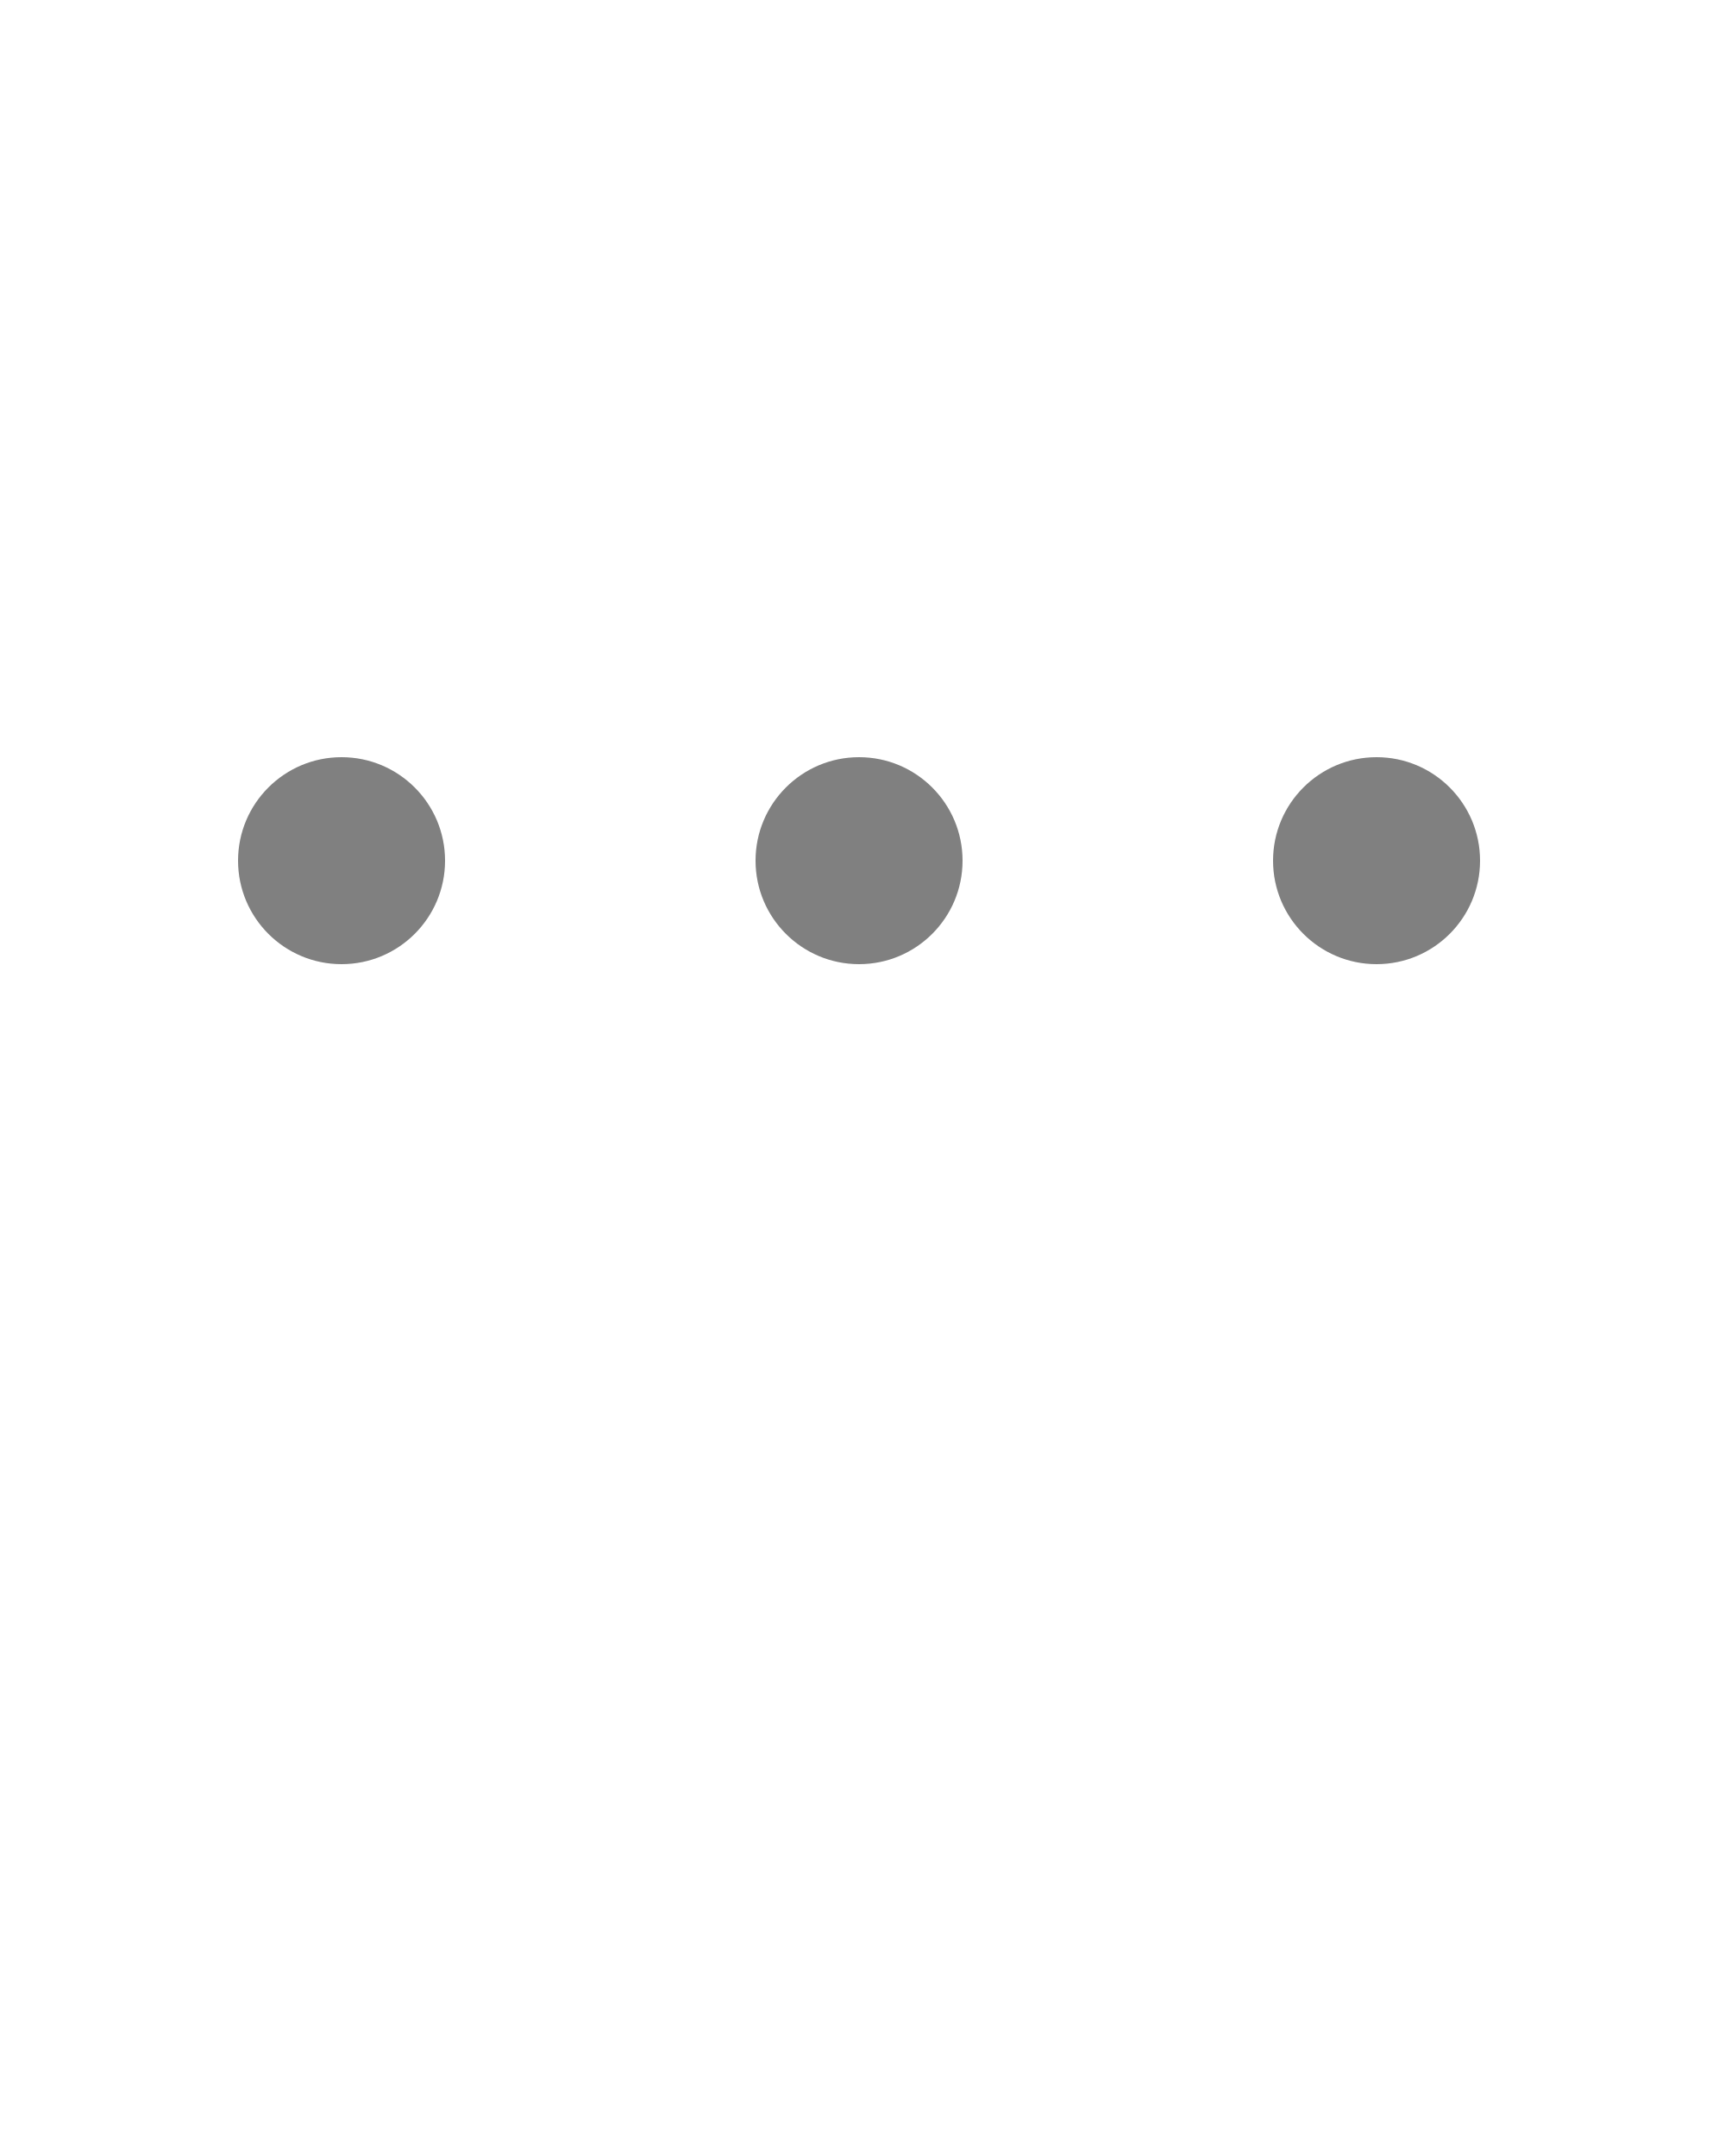
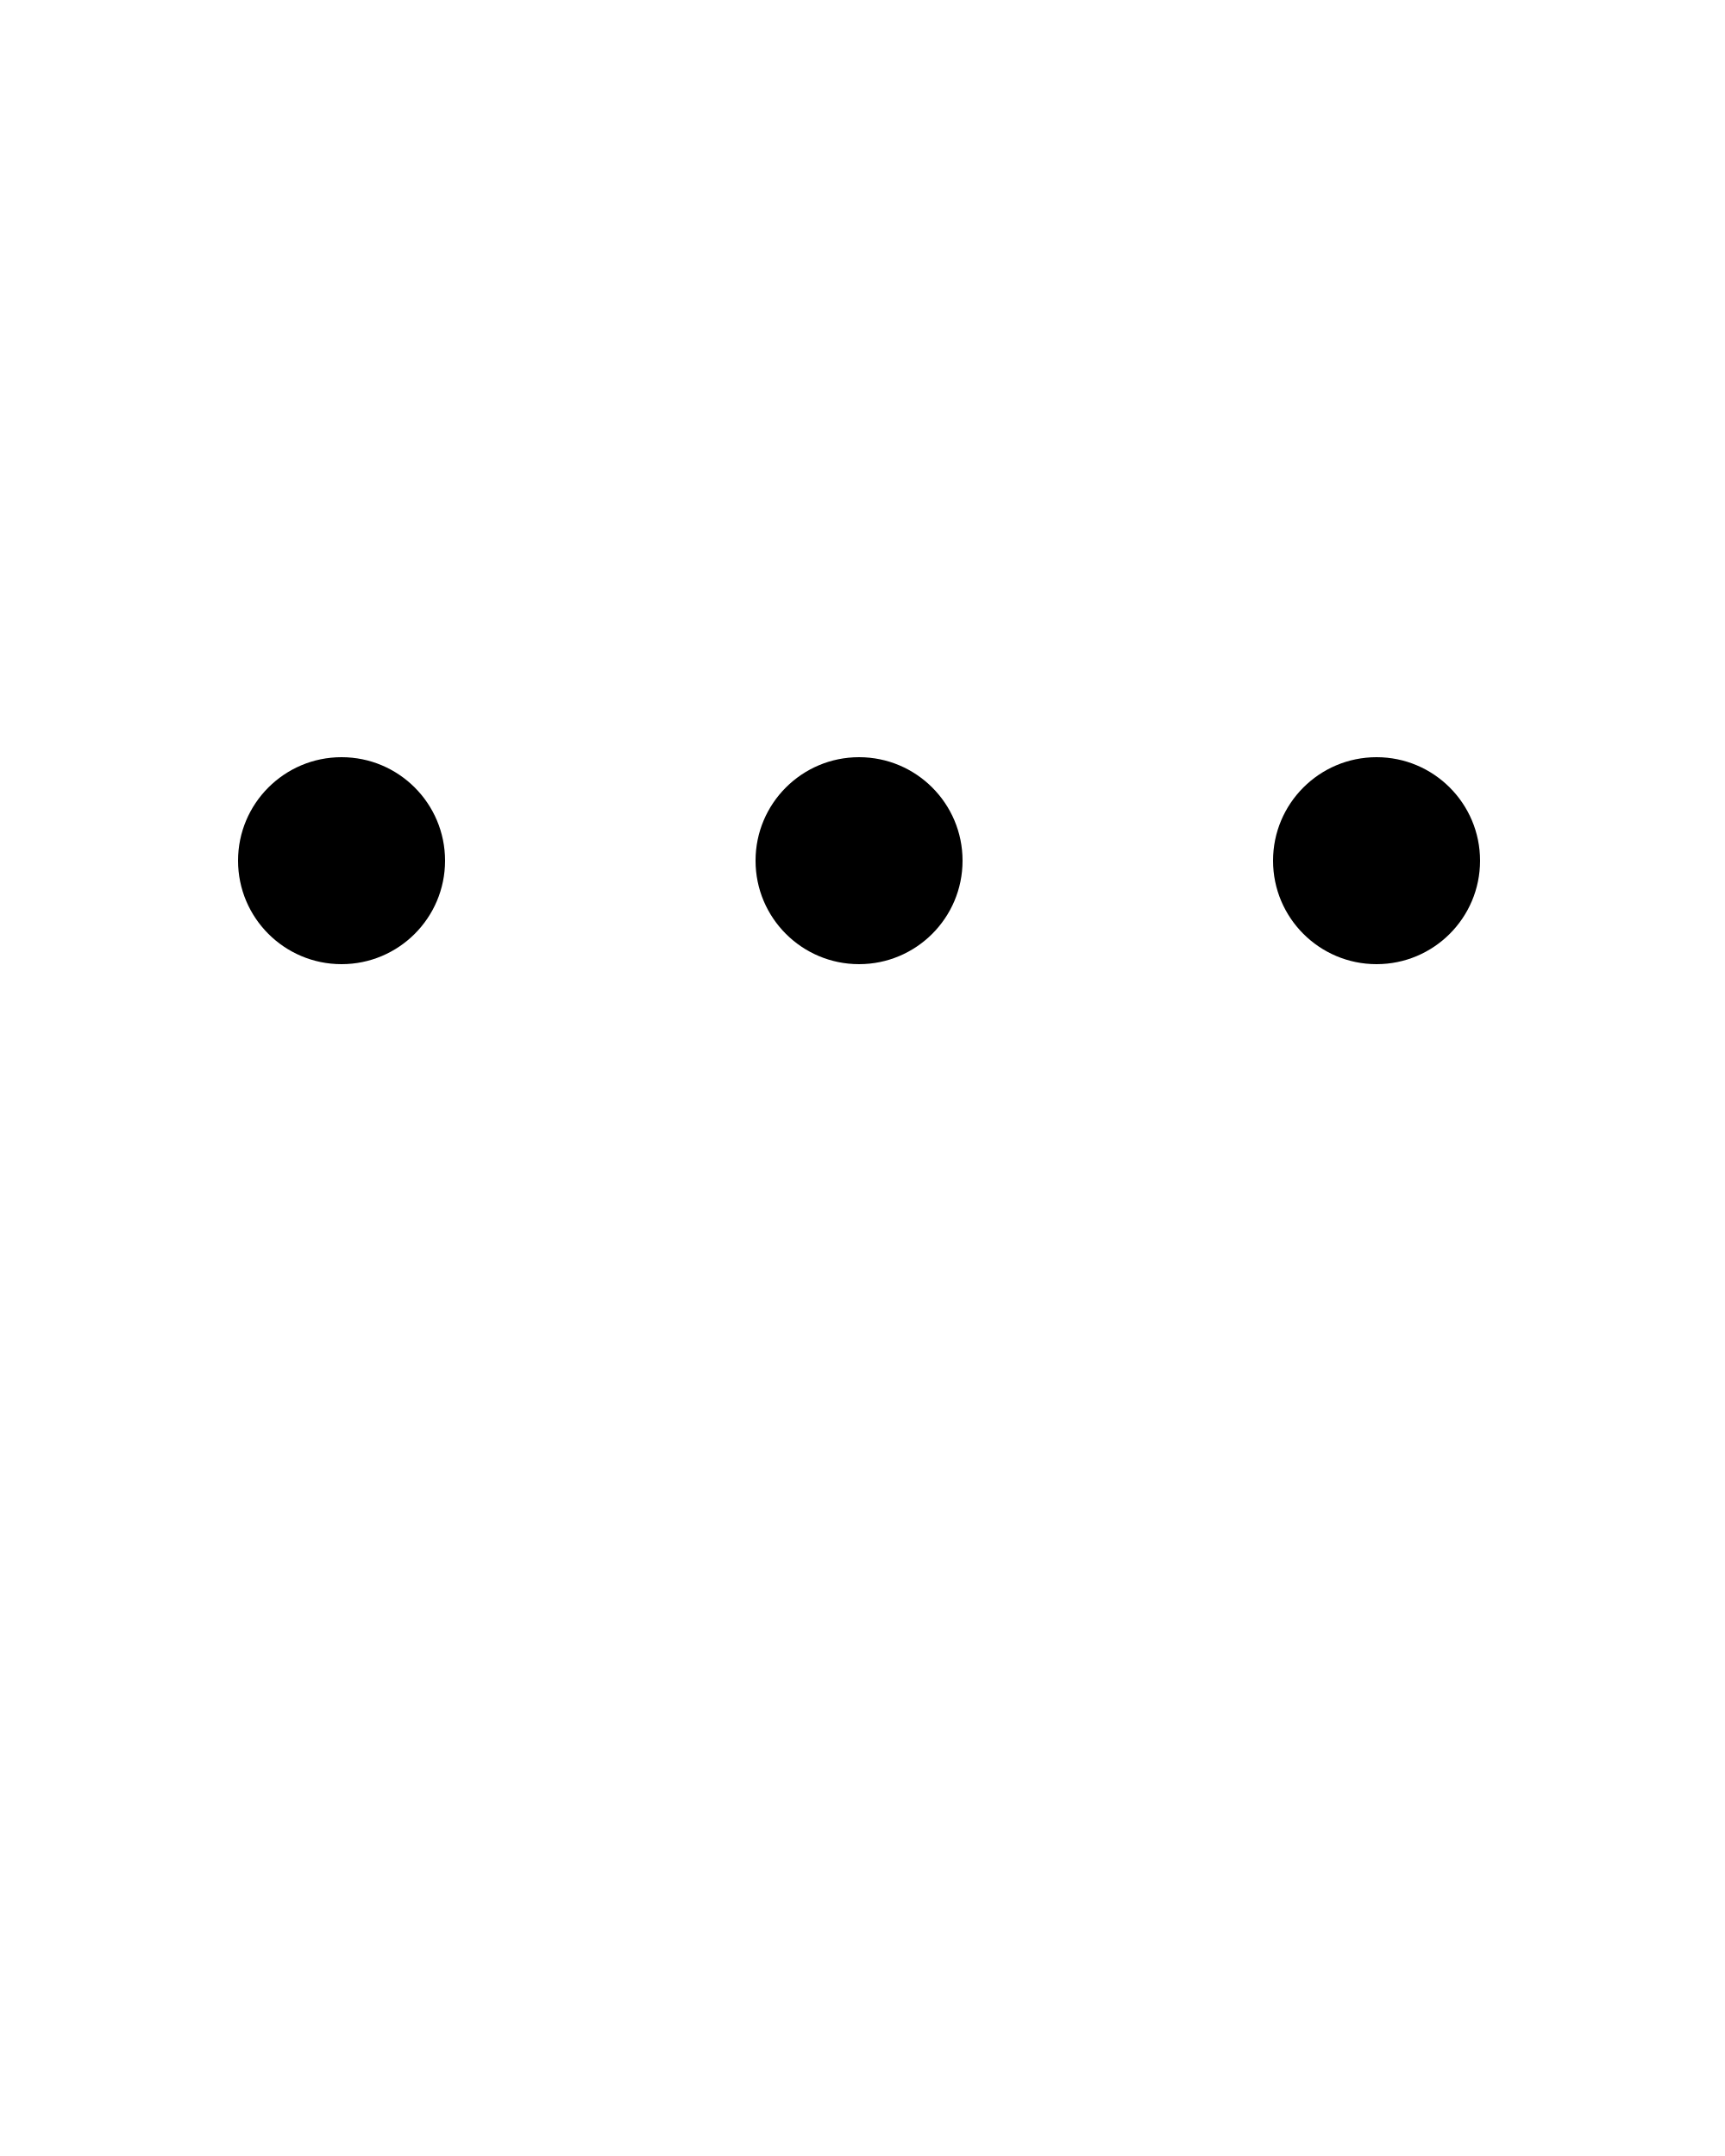
<svg xmlns="http://www.w3.org/2000/svg" version="1.1" x="0px" y="0px" viewBox="0 0 100 125" style="enable-background:new 0 0 100 100;" xml:space="preserve">
  <g>
-     <circle fill="grey" cx="49.8" cy="49.9" r="6" />
-     <circle fill="grey" cx="19.8" cy="49.9" r="6" />
-     <circle fill="grey" cx="79.8" cy="49.9" r="6" />
+     <circle fill="currentColor" cx="49.8" cy="49.9" r="6" />
+     <circle fill="currentColor" cx="19.8" cy="49.9" r="6" />
+     <circle fill="currentColor" cx="79.8" cy="49.9" r="6" />
  </g>
</svg>
